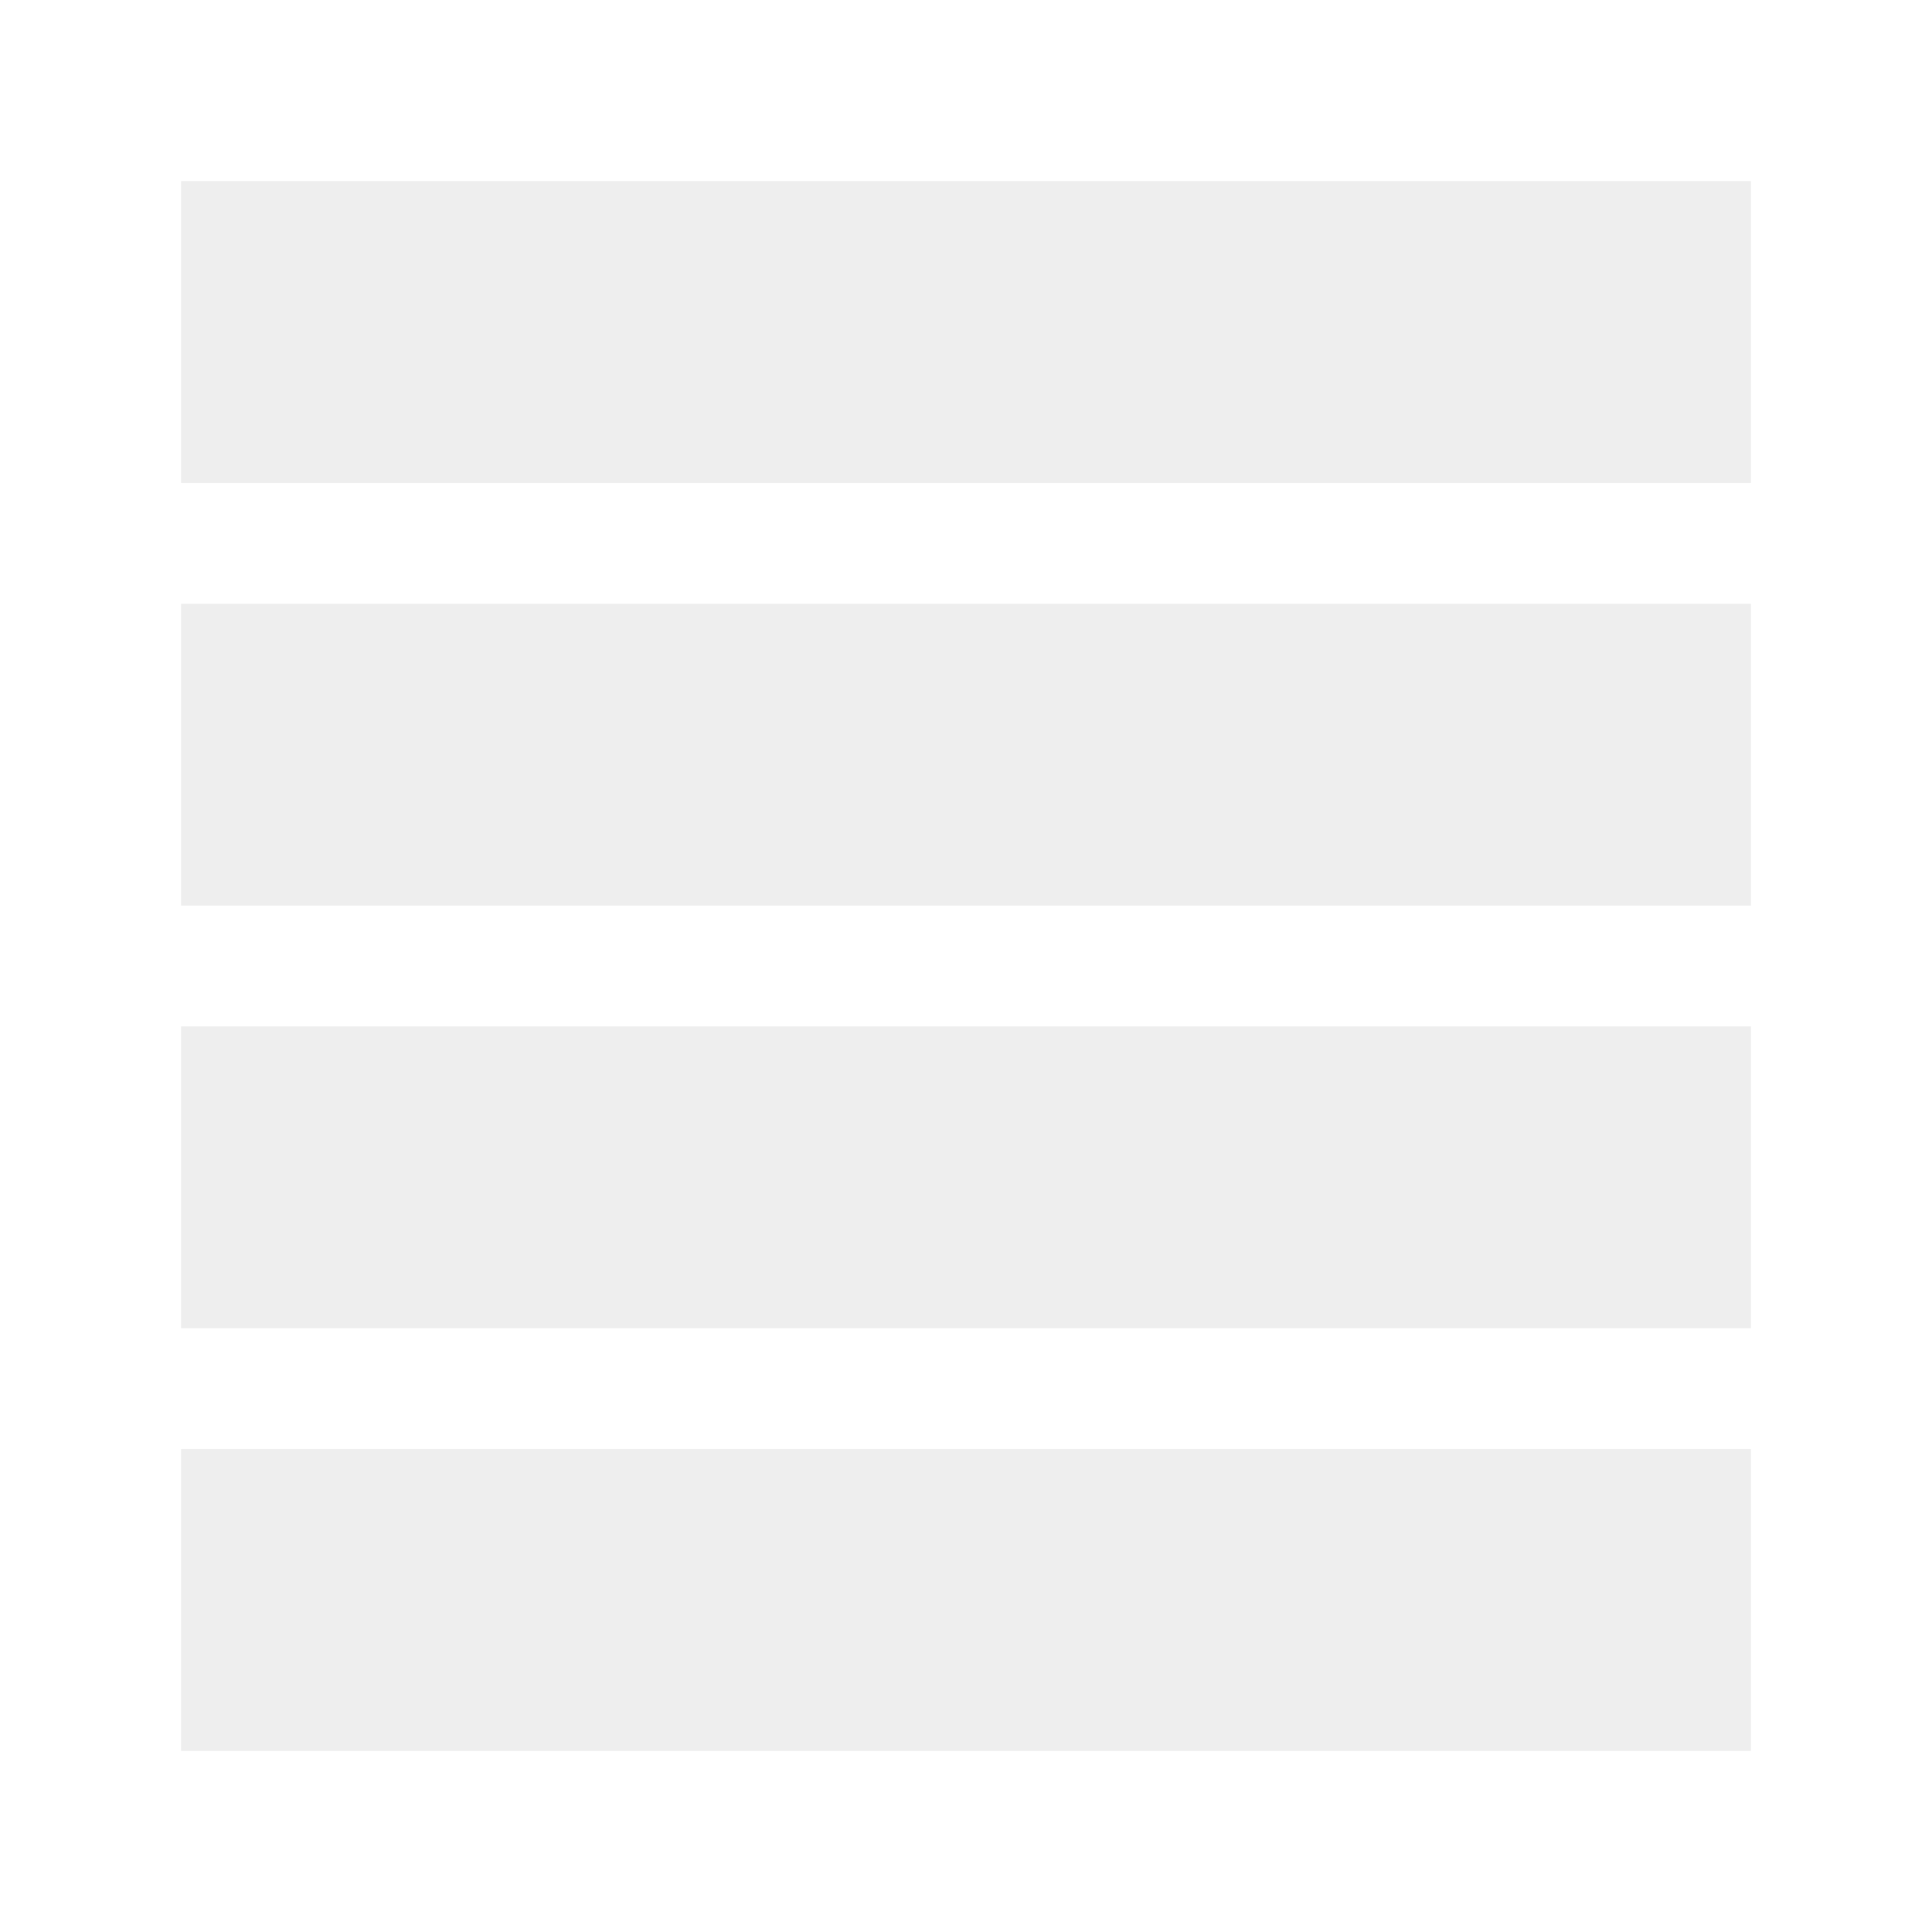
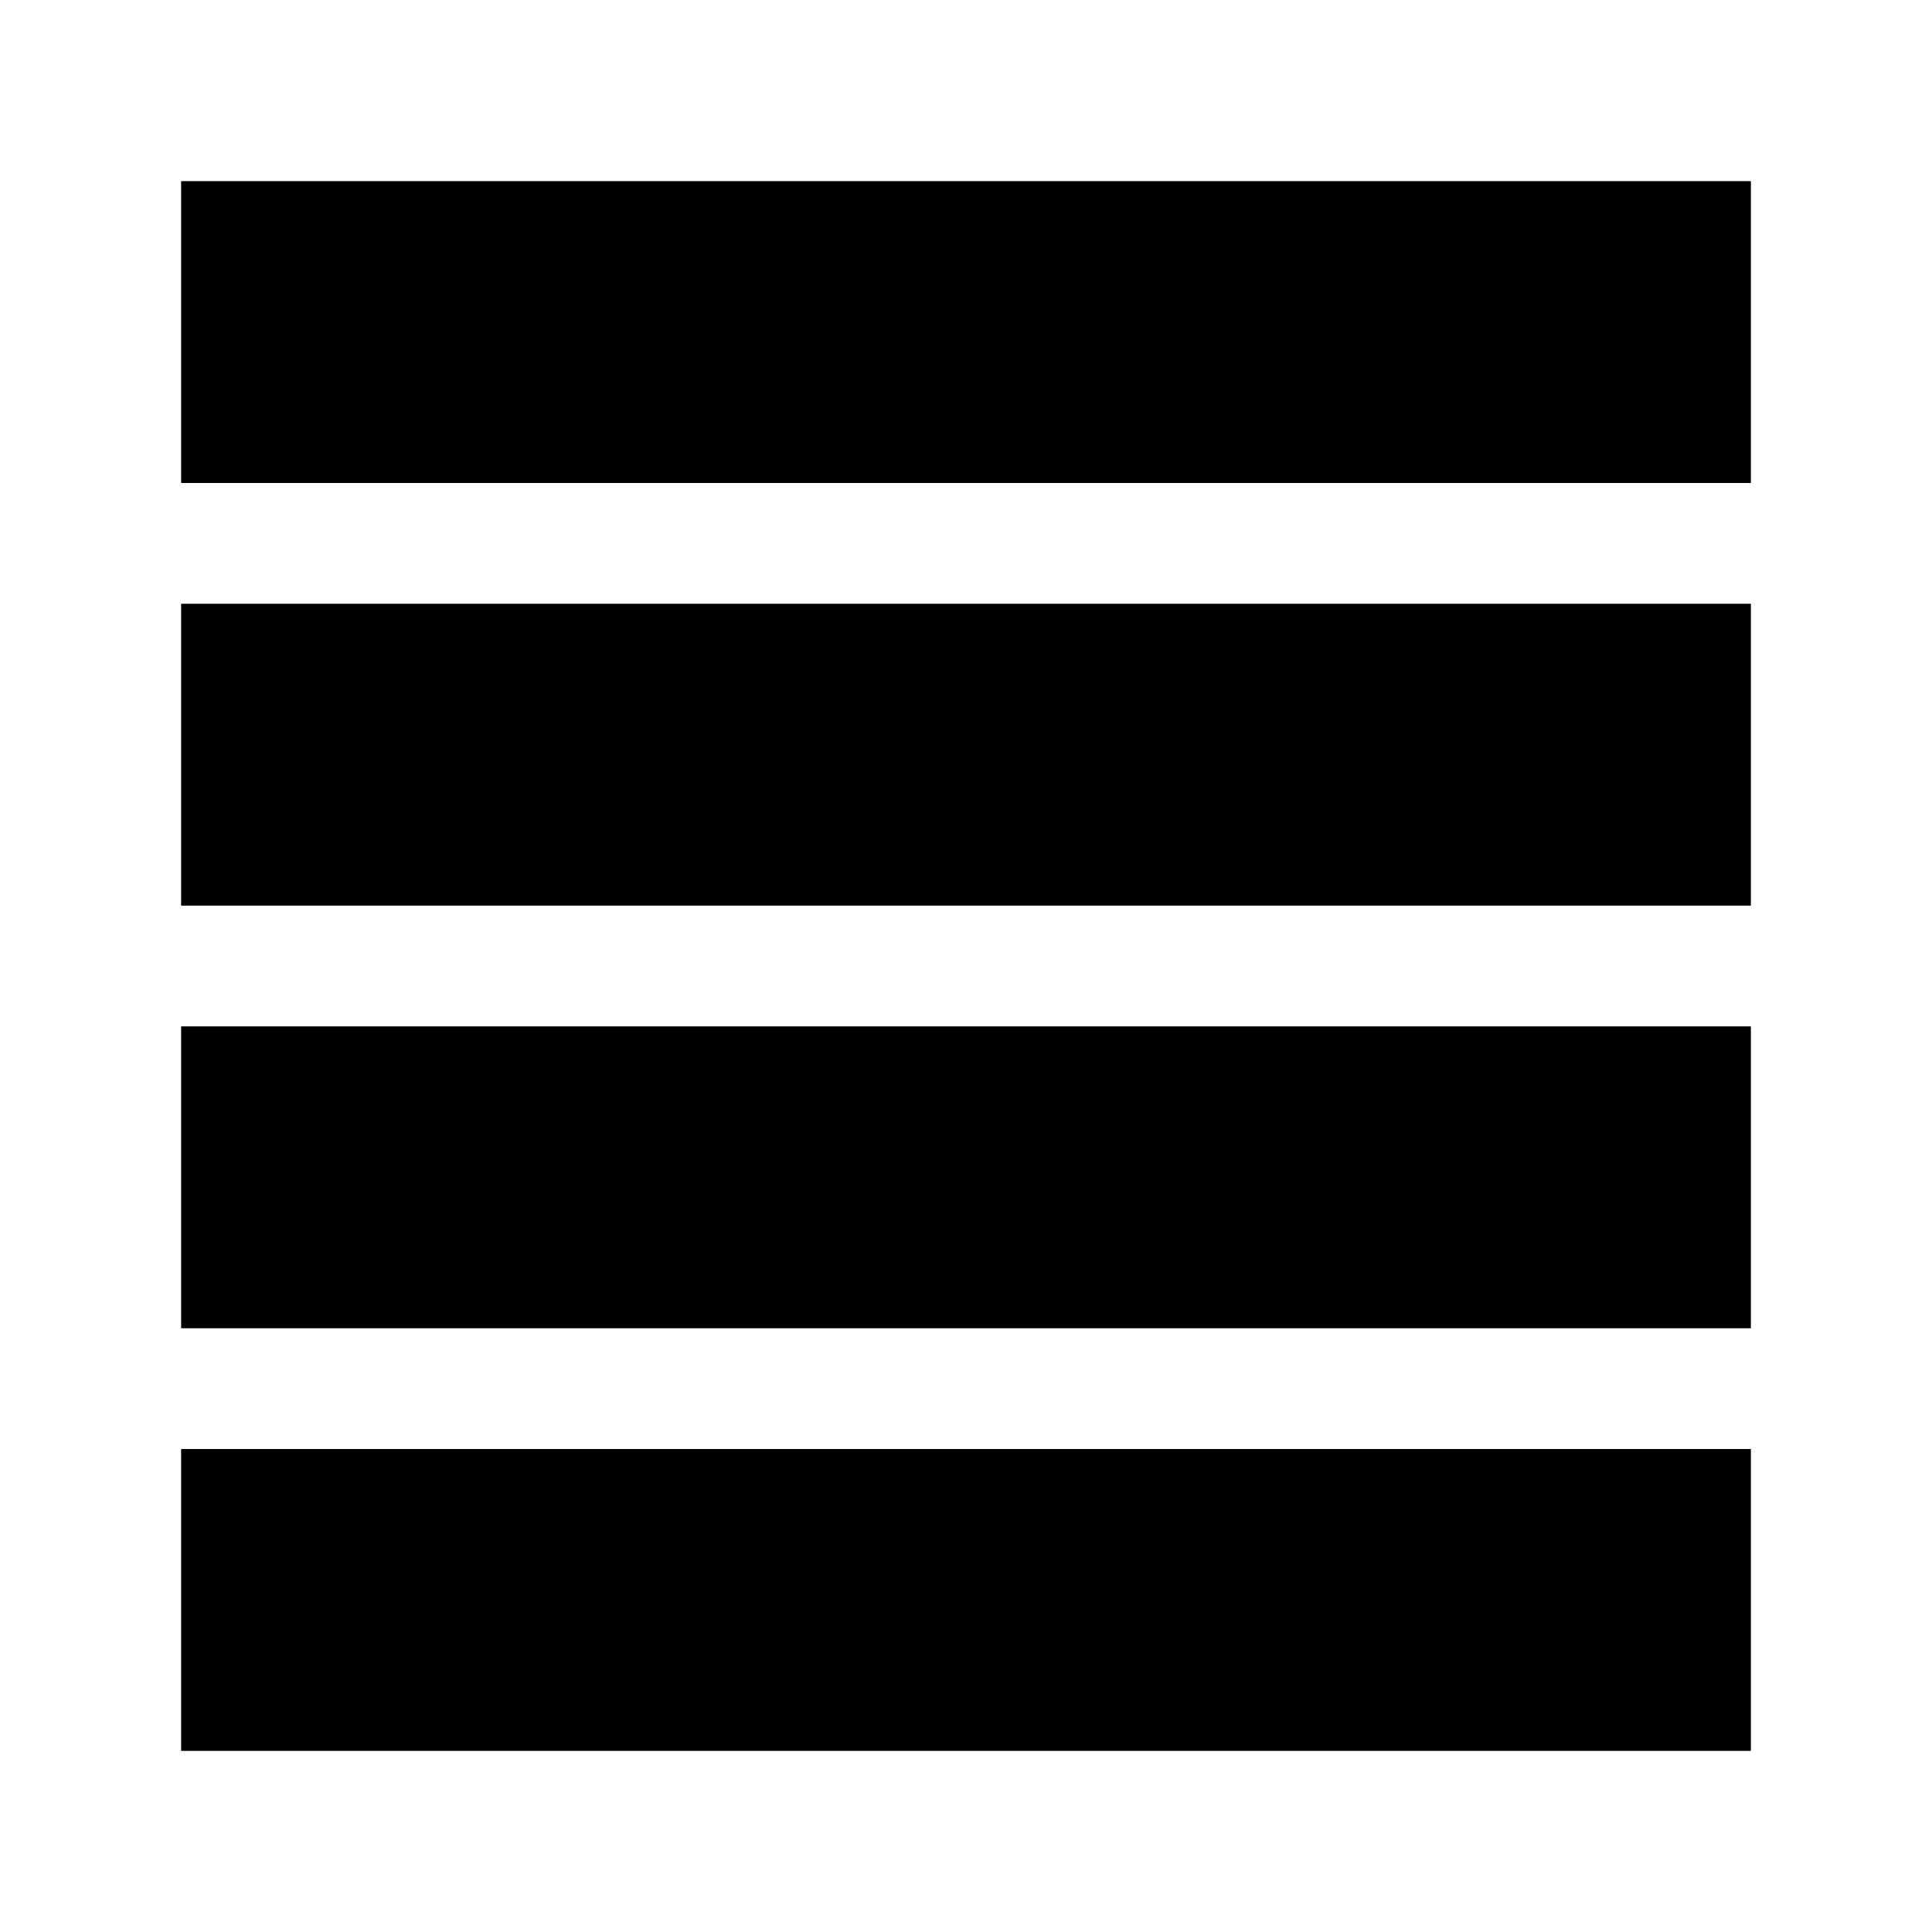
<svg xmlns="http://www.w3.org/2000/svg" width="32" height="32" viewBox="0 0 32 32">
-   <g fill="#eee">
+   <g fill="content">
    <rect class="cls-1" x="3" y="3" width="26" height="5" />
    <rect class="cls-1" x="3" y="10" width="26" height="5" />
    <rect class="cls-1" x="3" y="17" width="26" height="5" />
    <rect class="cls-1" x="3" y="24" width="26" height="5" />
  </g>
</svg>
